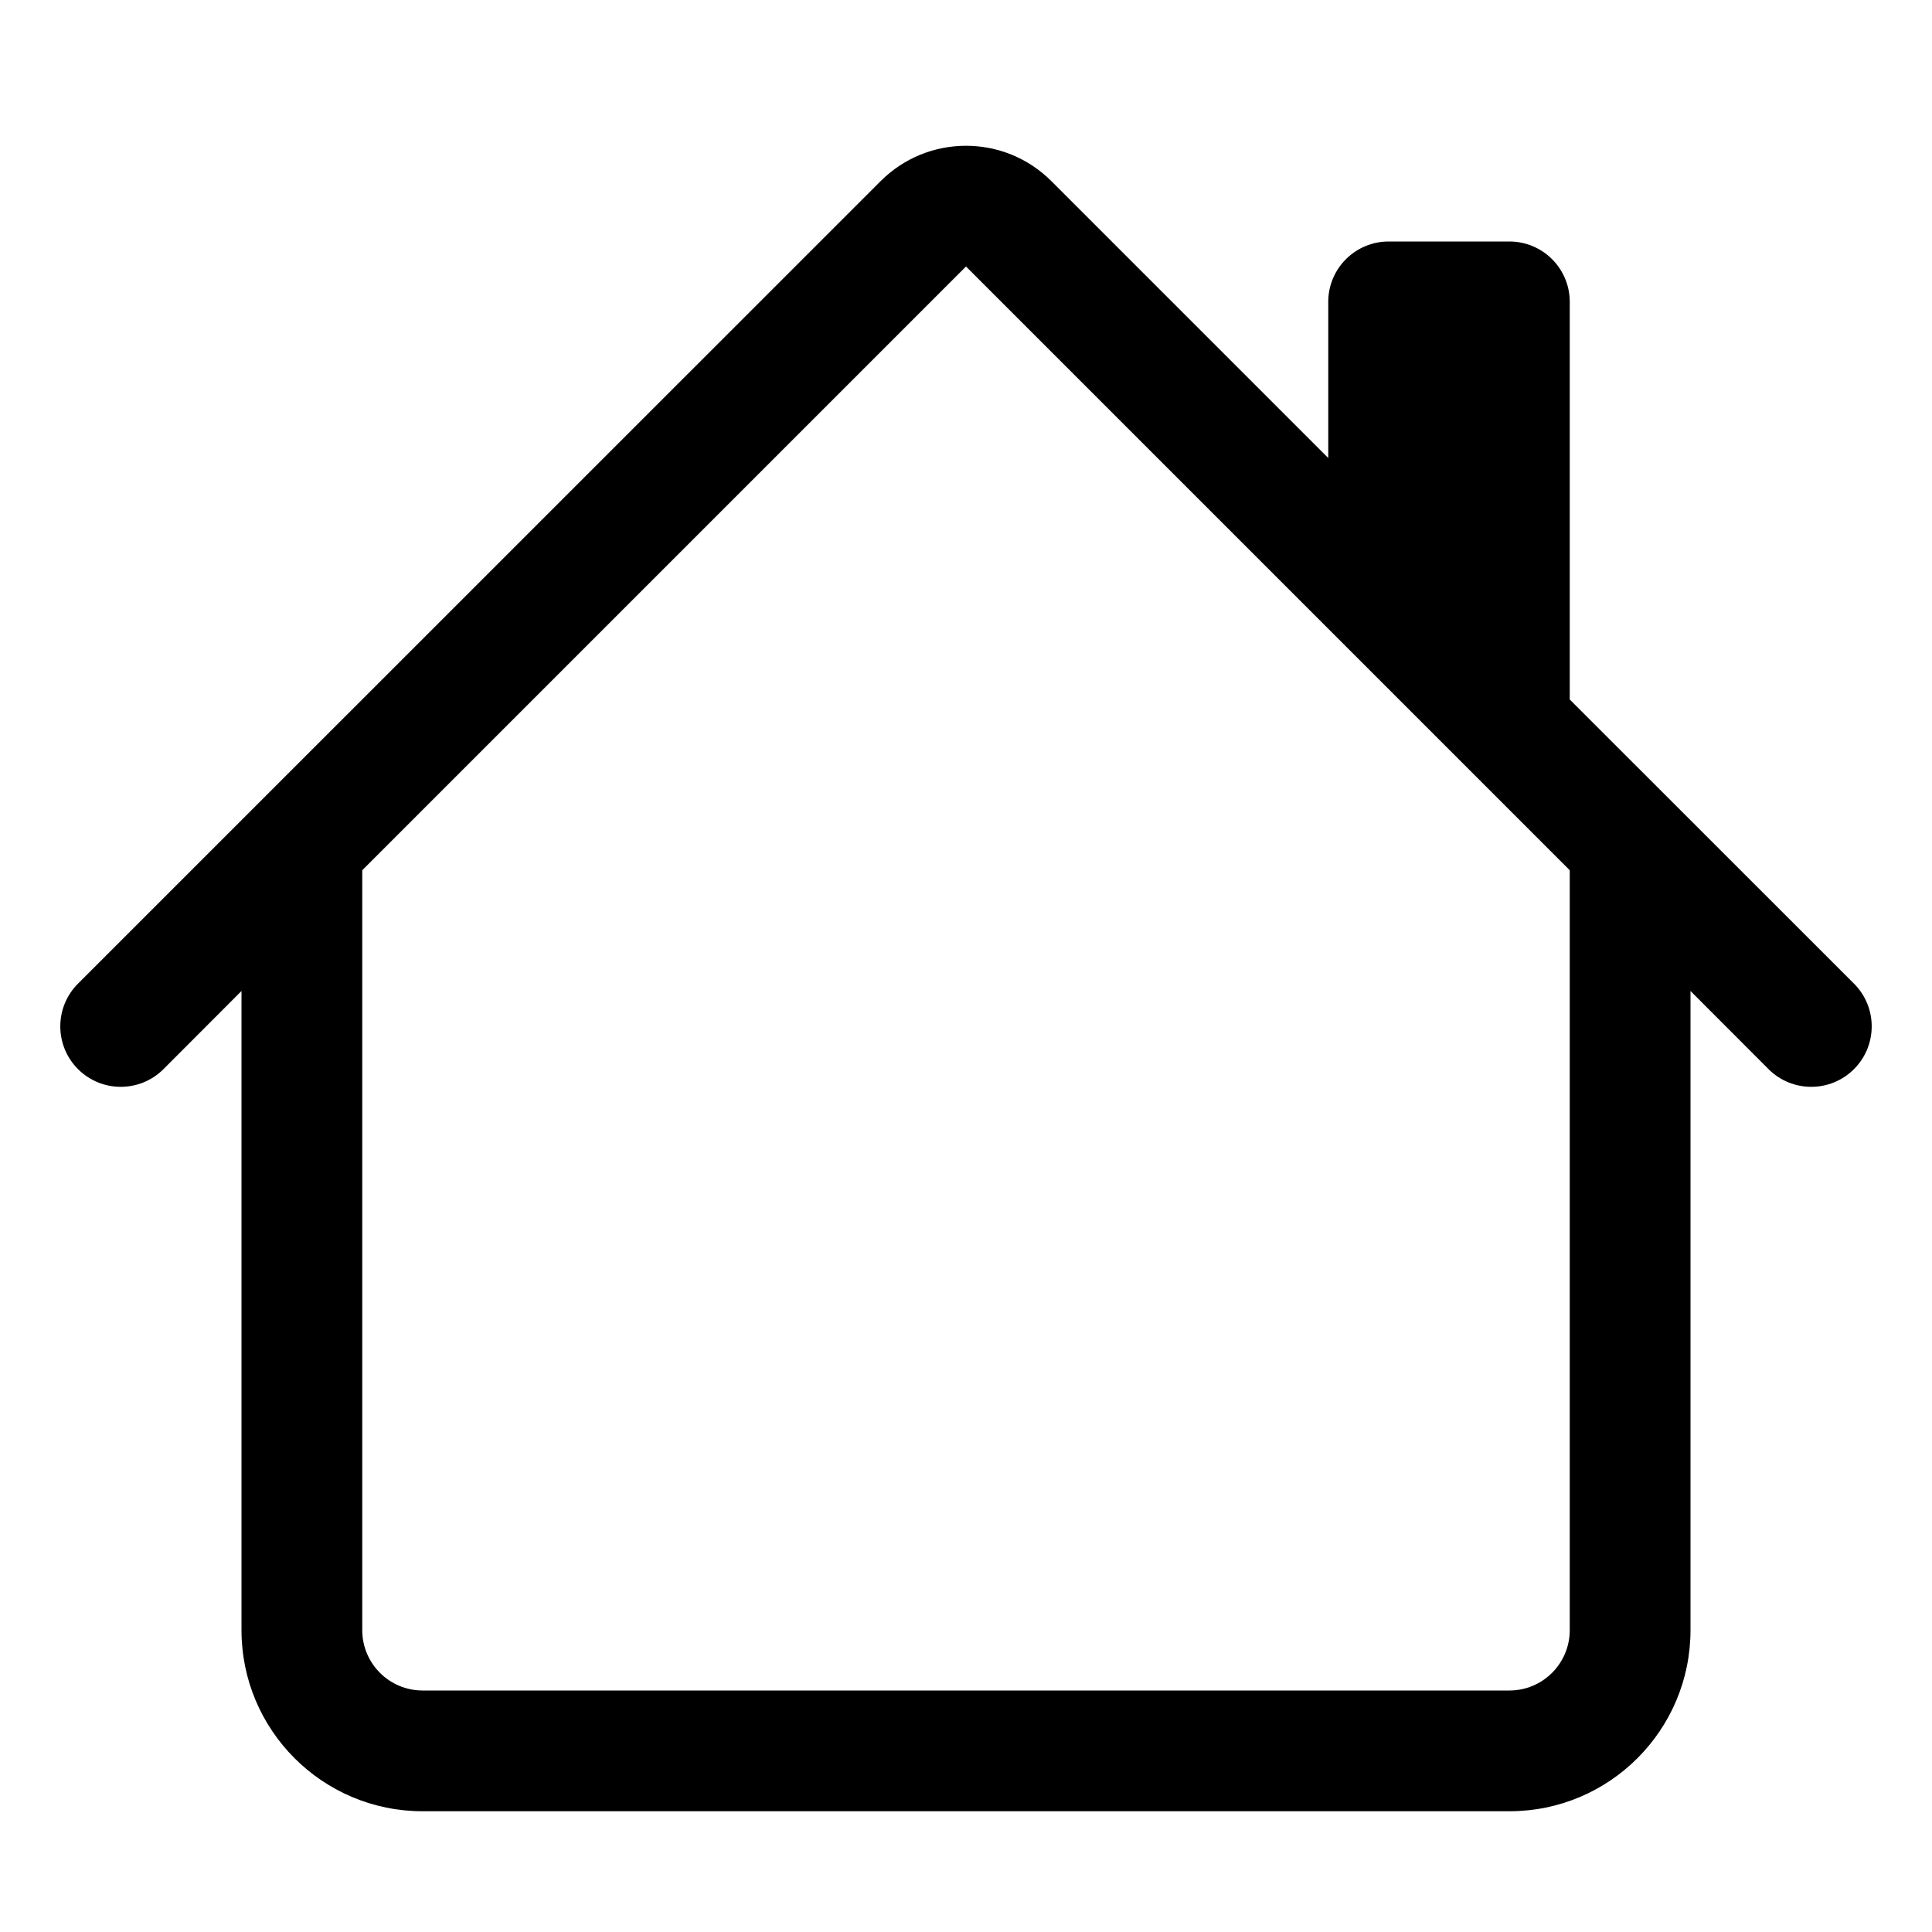
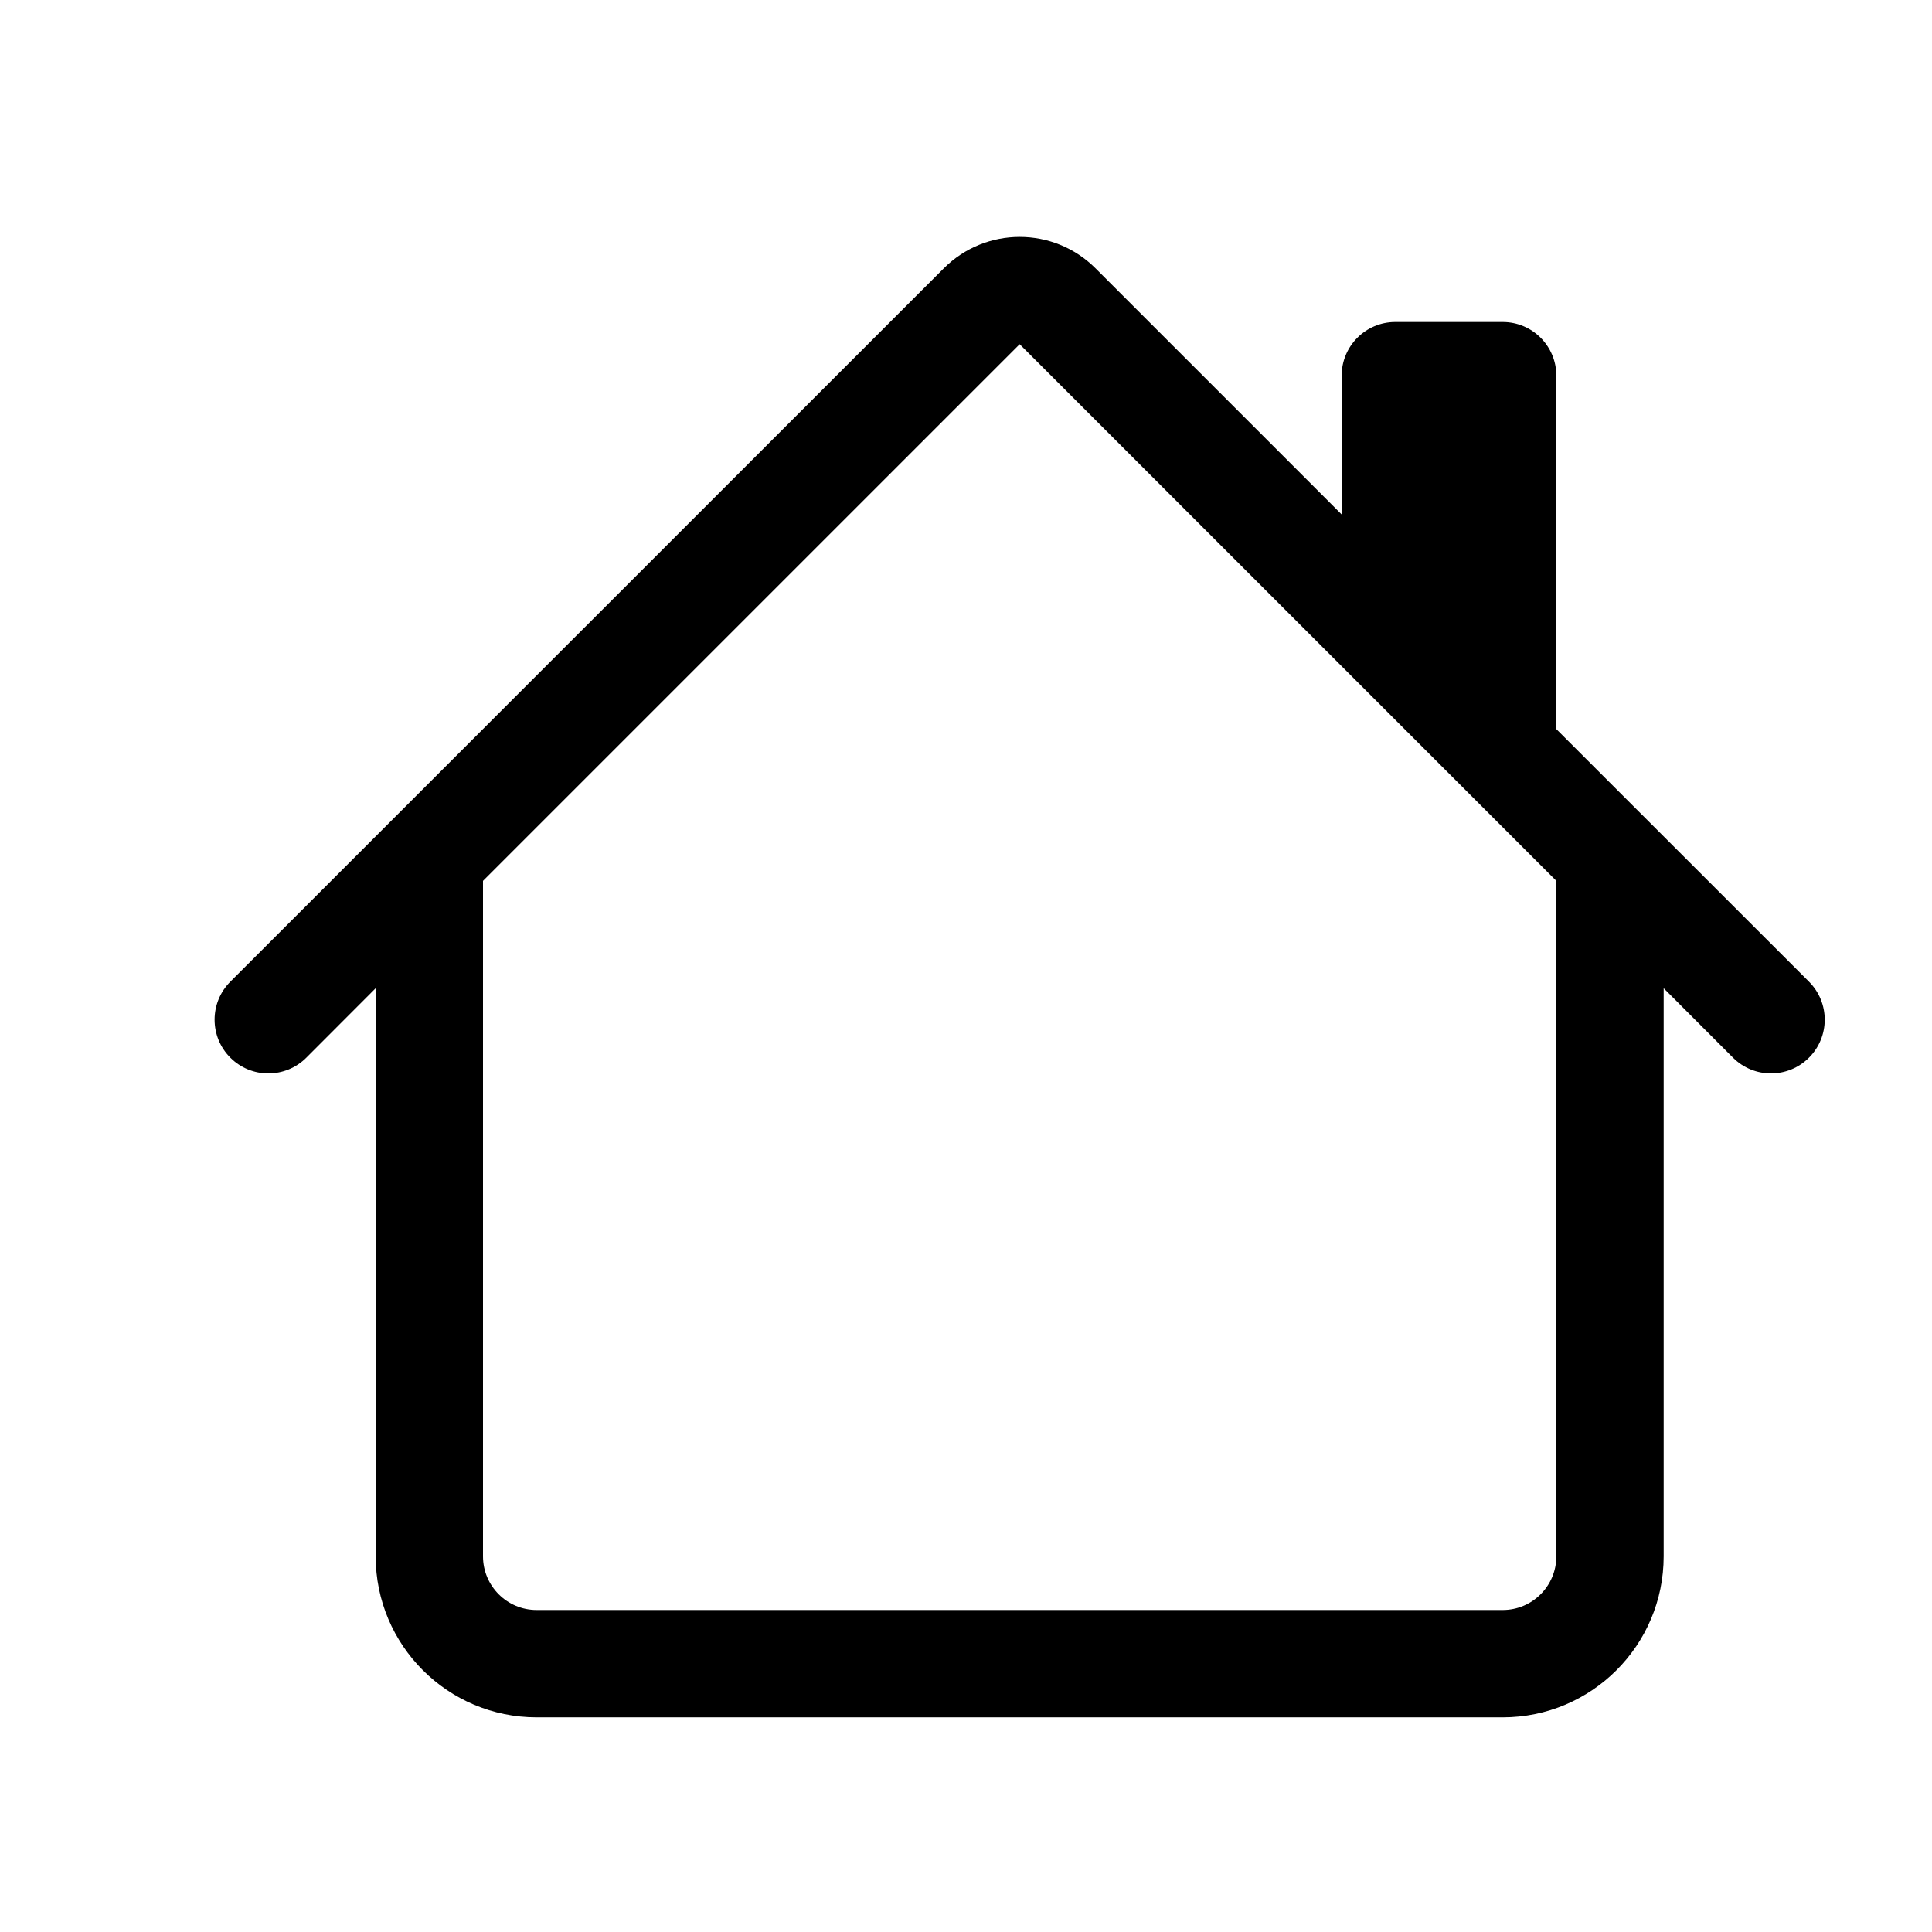
- <svg xmlns="http://www.w3.org/2000/svg" width="50" height="50" fill="currentColor" class="bi bi-house" viewBox="0 0 16 16">
+ <svg xmlns="http://www.w3.org/2000/svg" fill="currentColor" class="bi bi-house" viewBox="-1.5 -1 18 18">
  <path d="M8.707 1.5a1 1 0 0 0-1.414 0L.646 8.146a.5.5 0 0 0 .708.708L2 8.207V13.5A1.5 1.5 0 0 0 3.5 15h9a1.5 1.5 0 0 0 1.5-1.5V8.207l.646.647a.5.5 0 0 0 .708-.708L13 5.793V2.5a.5.5 0 0 0-.5-.5h-1a.5.5 0 0 0-.5.5v1.293L8.707 1.5ZM13 7.207V13.5a.5.5 0 0 1-.5.5h-9a.5.5 0 0 1-.5-.5V7.207l5-5 5 5Z" />
</svg>
